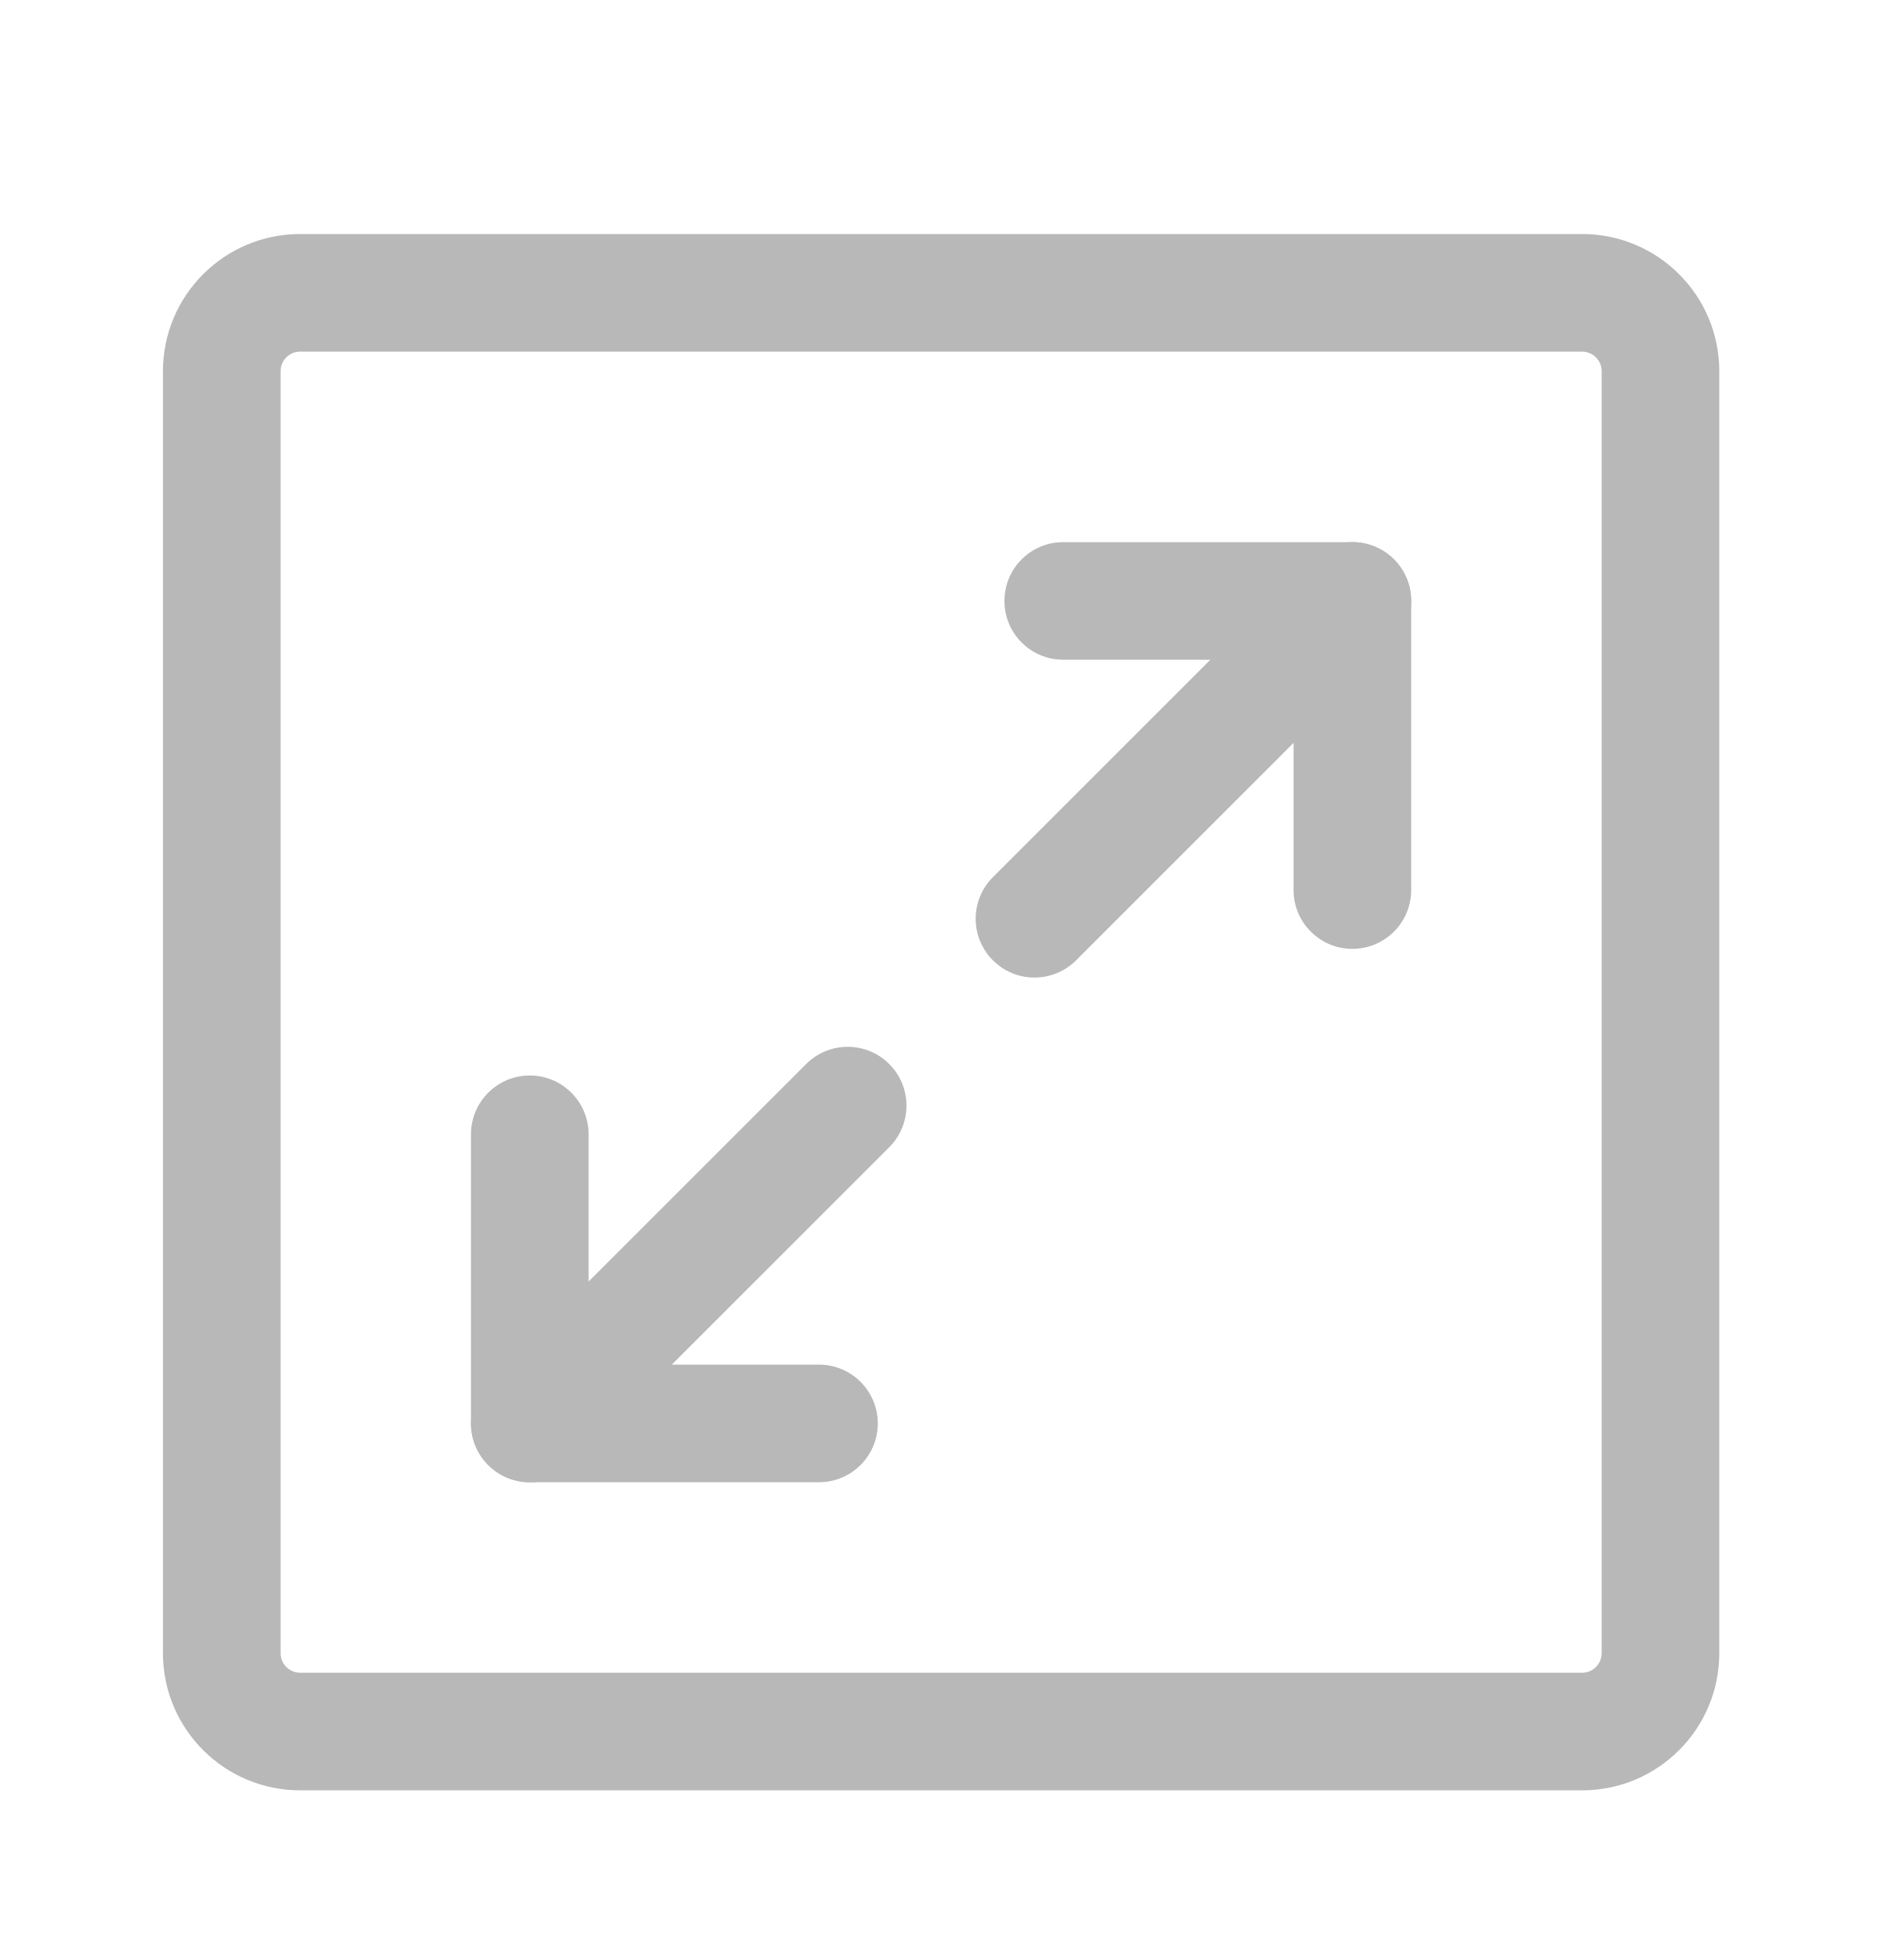
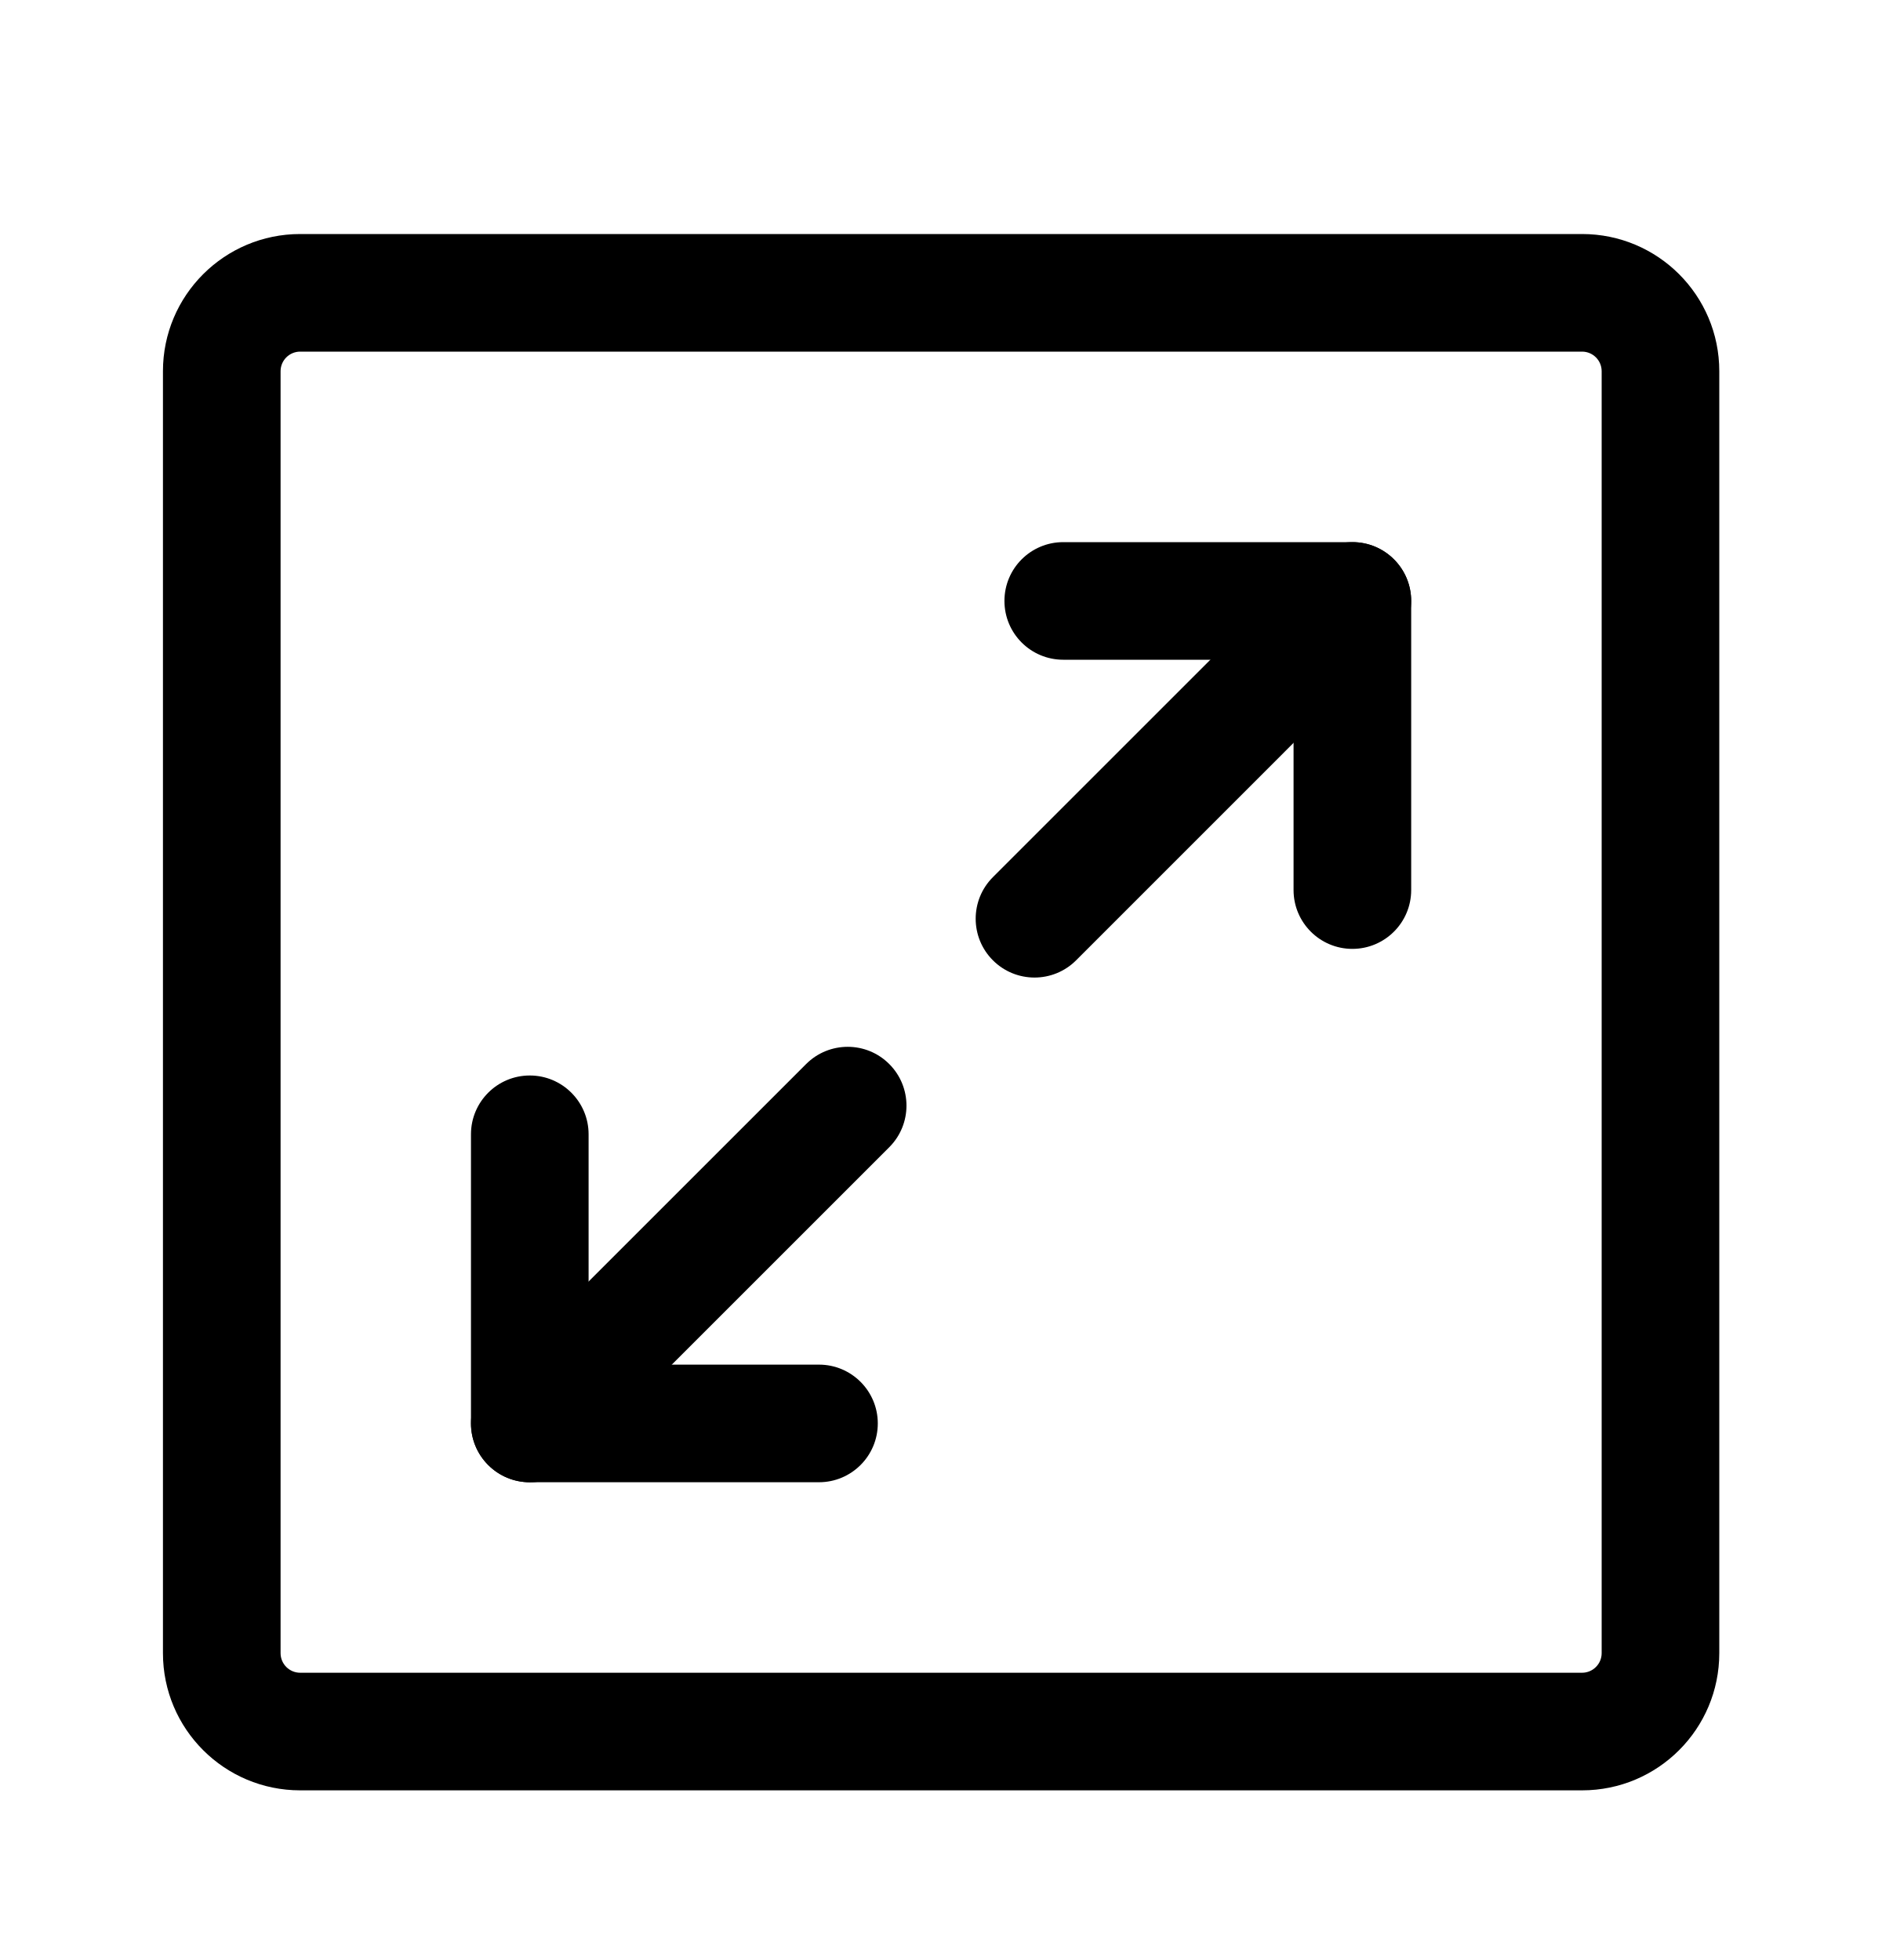
<svg xmlns="http://www.w3.org/2000/svg" width="24" height="25" viewBox="0 0 24 25" fill="none">
-   <path fill-rule="evenodd" clip-rule="evenodd" d="M2.078 4.735C2.078 3.768 2.862 2.985 3.828 2.985H20.175C21.142 2.985 21.925 3.768 21.925 4.735V21.086C21.925 22.053 21.142 22.836 20.175 22.836H3.828C2.862 22.836 2.078 22.053 2.078 21.086V4.735ZM3.828 4.485C3.69 4.485 3.578 4.597 3.578 4.735V21.086C3.578 21.224 3.69 21.336 3.828 21.336H20.175C20.313 21.336 20.425 21.224 20.425 21.086V4.735C20.425 4.597 20.313 4.485 20.175 4.485H3.828Z" fill="#B8B8B8" />
-   <path fill-rule="evenodd" clip-rule="evenodd" d="M17.776 7.134C18.069 7.427 18.069 7.902 17.776 8.195L13.723 12.249C13.43 12.542 12.955 12.542 12.662 12.249C12.369 11.956 12.369 11.481 12.662 11.188L16.716 7.134C17.009 6.842 17.484 6.842 17.776 7.134Z" fill="#B8B8B8" />
-   <path fill-rule="evenodd" clip-rule="evenodd" d="M17.246 6.915C17.66 6.915 17.996 7.251 17.996 7.665V11.353C17.996 11.767 17.66 12.103 17.246 12.103C16.832 12.103 16.496 11.767 16.496 11.353V8.415H13.559C13.144 8.415 12.809 8.079 12.809 7.665C12.809 7.251 13.144 6.915 13.559 6.915H17.246Z" fill="#B8B8B8" />
-   <path fill-rule="evenodd" clip-rule="evenodd" d="M6.226 18.687C5.933 18.394 5.933 17.919 6.226 17.626L10.28 13.572C10.573 13.279 11.048 13.279 11.34 13.572C11.633 13.865 11.633 14.34 11.34 14.633L7.286 18.687C6.994 18.98 6.519 18.98 6.226 18.687Z" fill="#B8B8B8" />
-   <path fill-rule="evenodd" clip-rule="evenodd" d="M6.756 18.906C6.342 18.906 6.006 18.57 6.006 18.156L6.006 14.468C6.006 14.054 6.342 13.718 6.756 13.718C7.17 13.718 7.506 14.054 7.506 14.468V17.406H10.444C10.858 17.406 11.194 17.742 11.194 18.156C11.194 18.57 10.858 18.906 10.444 18.906H6.756Z" fill="#B8B8B8" />
+   <path fill-rule="evenodd" clip-rule="evenodd" d="M2.078 4.735C2.078 3.768 2.862 2.985 3.828 2.985H20.175C21.142 2.985 21.925 3.768 21.925 4.735V21.086C21.925 22.053 21.142 22.836 20.175 22.836H3.828C2.862 22.836 2.078 22.053 2.078 21.086V4.735ZM3.828 4.485C3.69 4.485 3.578 4.597 3.578 4.735V21.086C3.578 21.224 3.69 21.336 3.828 21.336H20.175C20.313 21.336 20.425 21.224 20.425 21.086V4.735C20.425 4.597 20.313 4.485 20.175 4.485H3.828Z" fill="currentColor" />
+   <path fill-rule="evenodd" clip-rule="evenodd" d="M17.776 7.134C18.069 7.427 18.069 7.902 17.776 8.195L13.723 12.249C13.43 12.542 12.955 12.542 12.662 12.249C12.369 11.956 12.369 11.481 12.662 11.188L16.716 7.134C17.009 6.842 17.484 6.842 17.776 7.134Z" fill="currentColor" />
+   <path fill-rule="evenodd" clip-rule="evenodd" d="M17.246 6.915C17.66 6.915 17.996 7.251 17.996 7.665V11.353C17.996 11.767 17.66 12.103 17.246 12.103C16.832 12.103 16.496 11.767 16.496 11.353V8.415H13.559C13.144 8.415 12.809 8.079 12.809 7.665C12.809 7.251 13.144 6.915 13.559 6.915H17.246Z" fill="currentColor" />
+   <path fill-rule="evenodd" clip-rule="evenodd" d="M6.226 18.687C5.933 18.394 5.933 17.919 6.226 17.626L10.28 13.572C10.573 13.279 11.048 13.279 11.34 13.572C11.633 13.865 11.633 14.34 11.34 14.633L7.286 18.687C6.994 18.98 6.519 18.98 6.226 18.687Z" fill="currentColor" />
+   <path fill-rule="evenodd" clip-rule="evenodd" d="M6.756 18.906C6.342 18.906 6.006 18.57 6.006 18.156L6.006 14.468C6.006 14.054 6.342 13.718 6.756 13.718C7.17 13.718 7.506 14.054 7.506 14.468V17.406H10.444C10.858 17.406 11.194 17.742 11.194 18.156C11.194 18.57 10.858 18.906 10.444 18.906H6.756Z" fill="currentColor" />
</svg>
